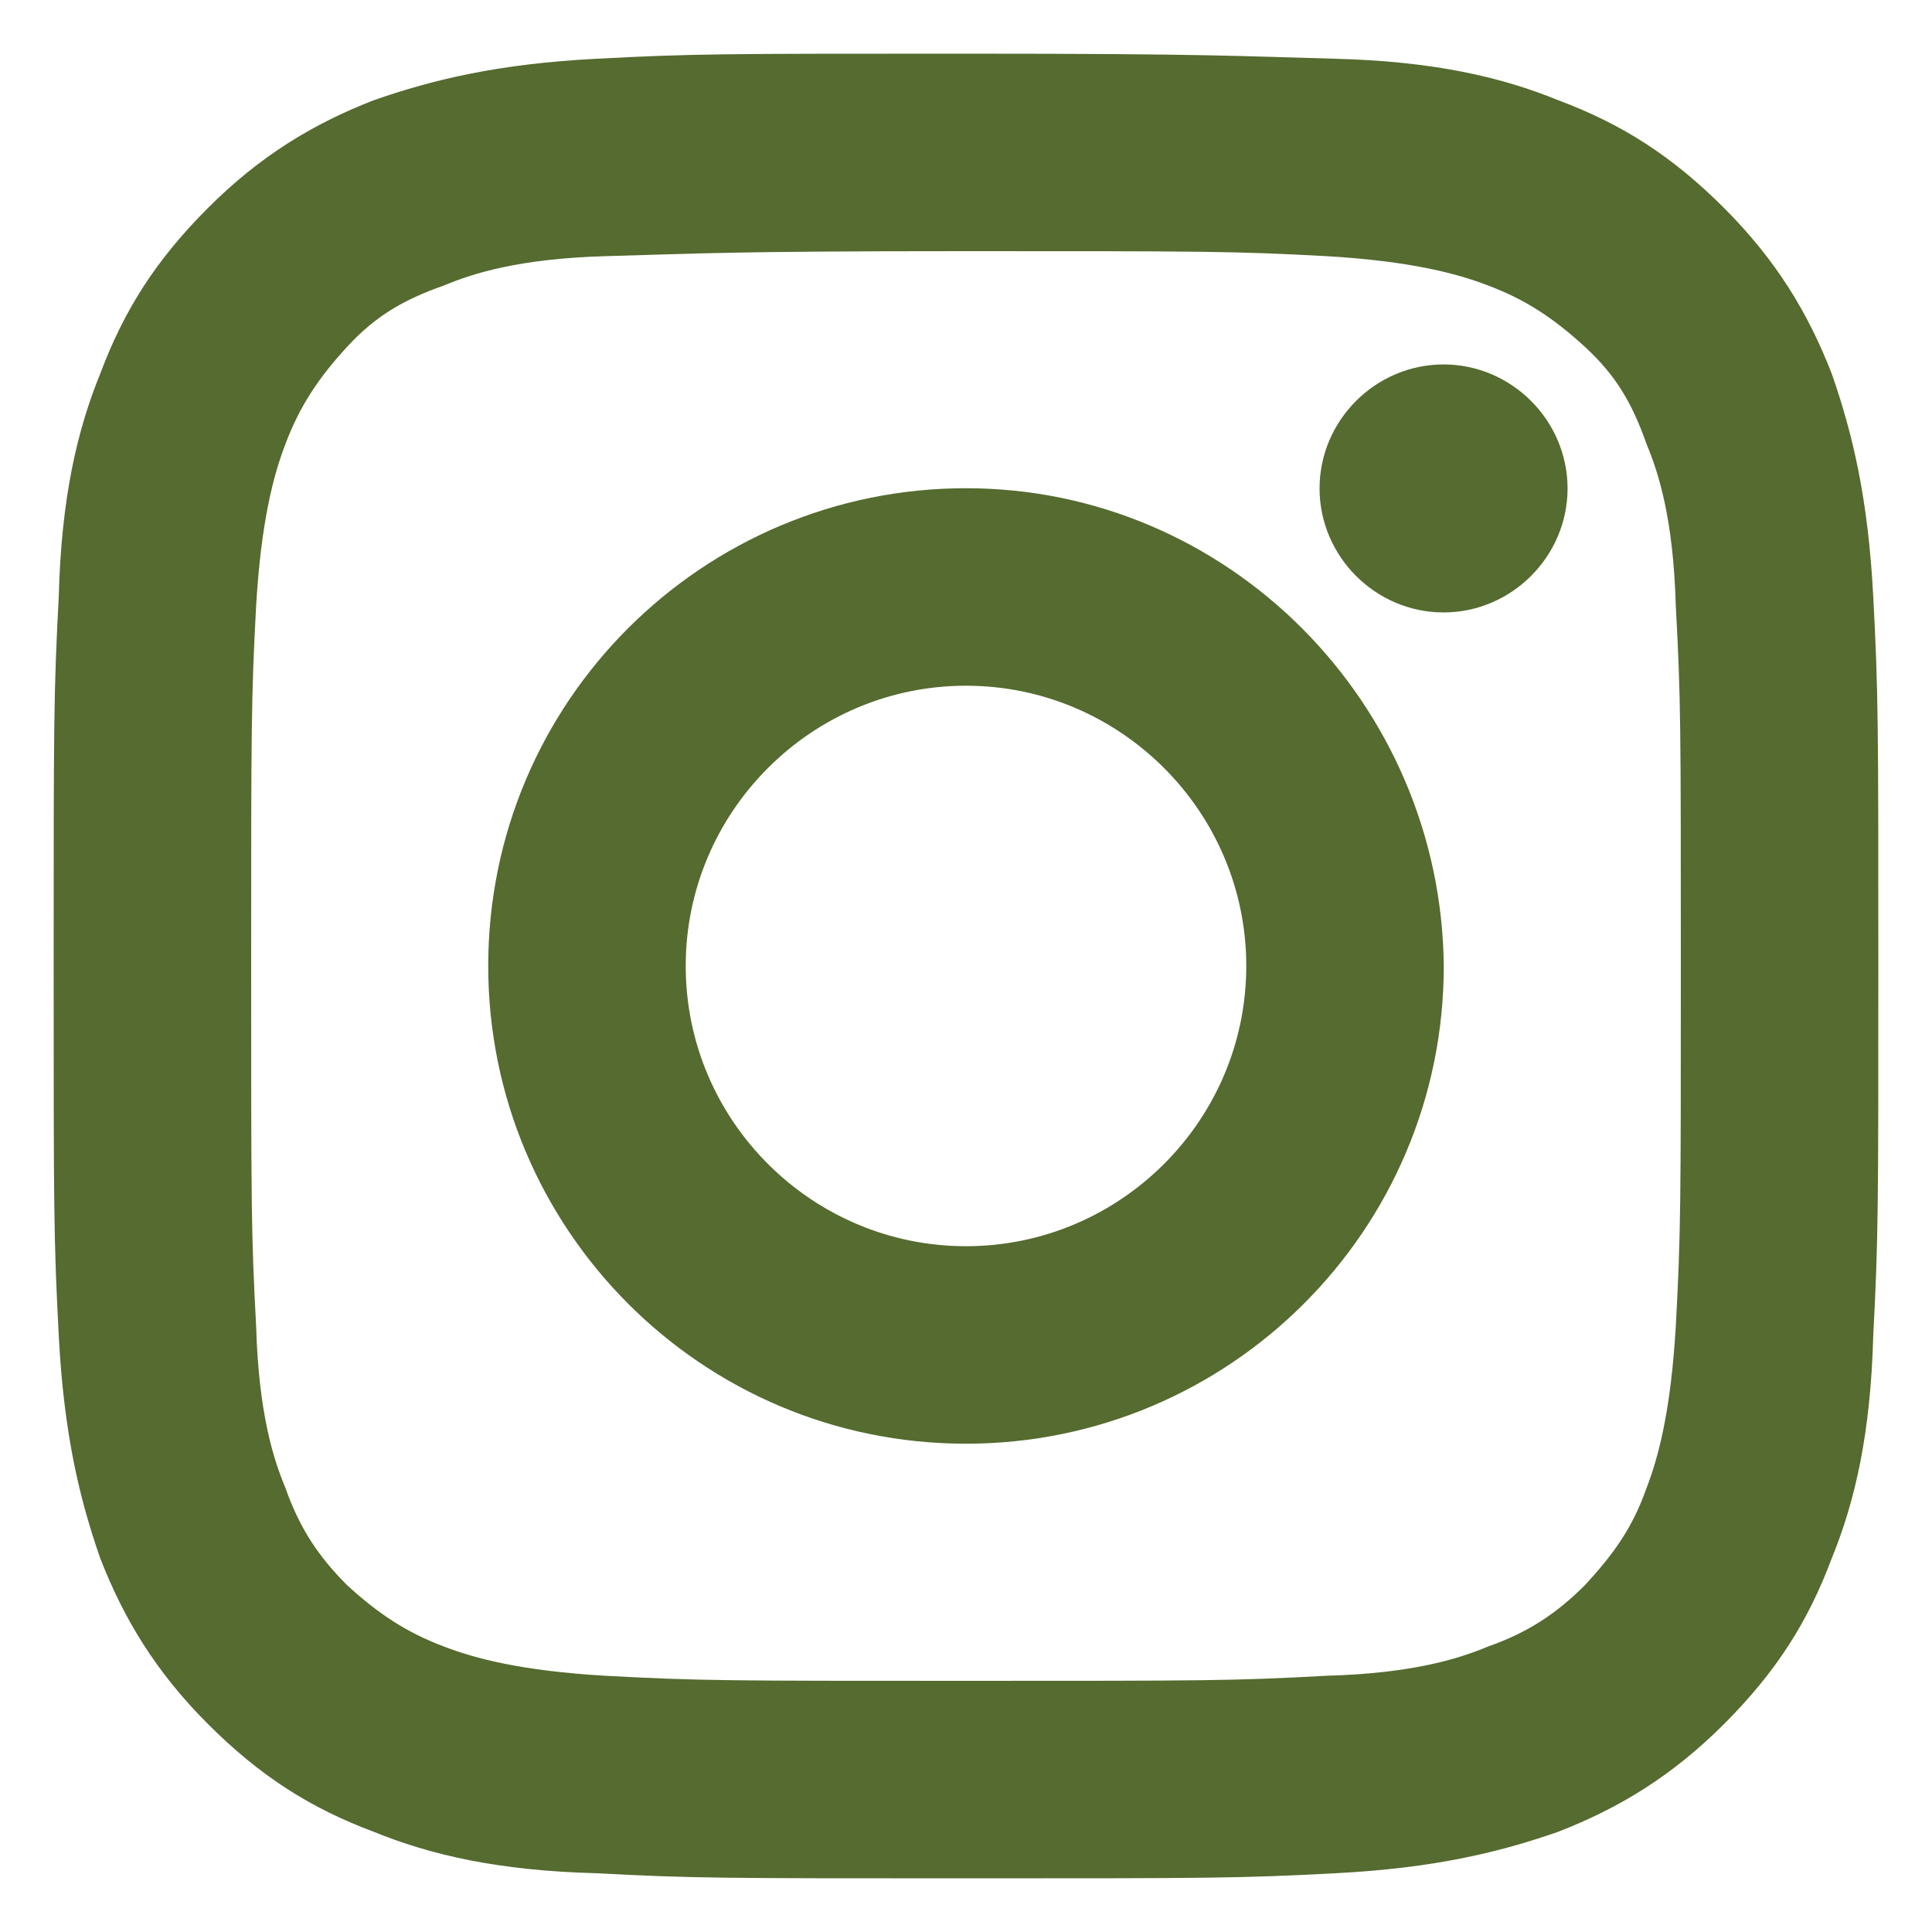
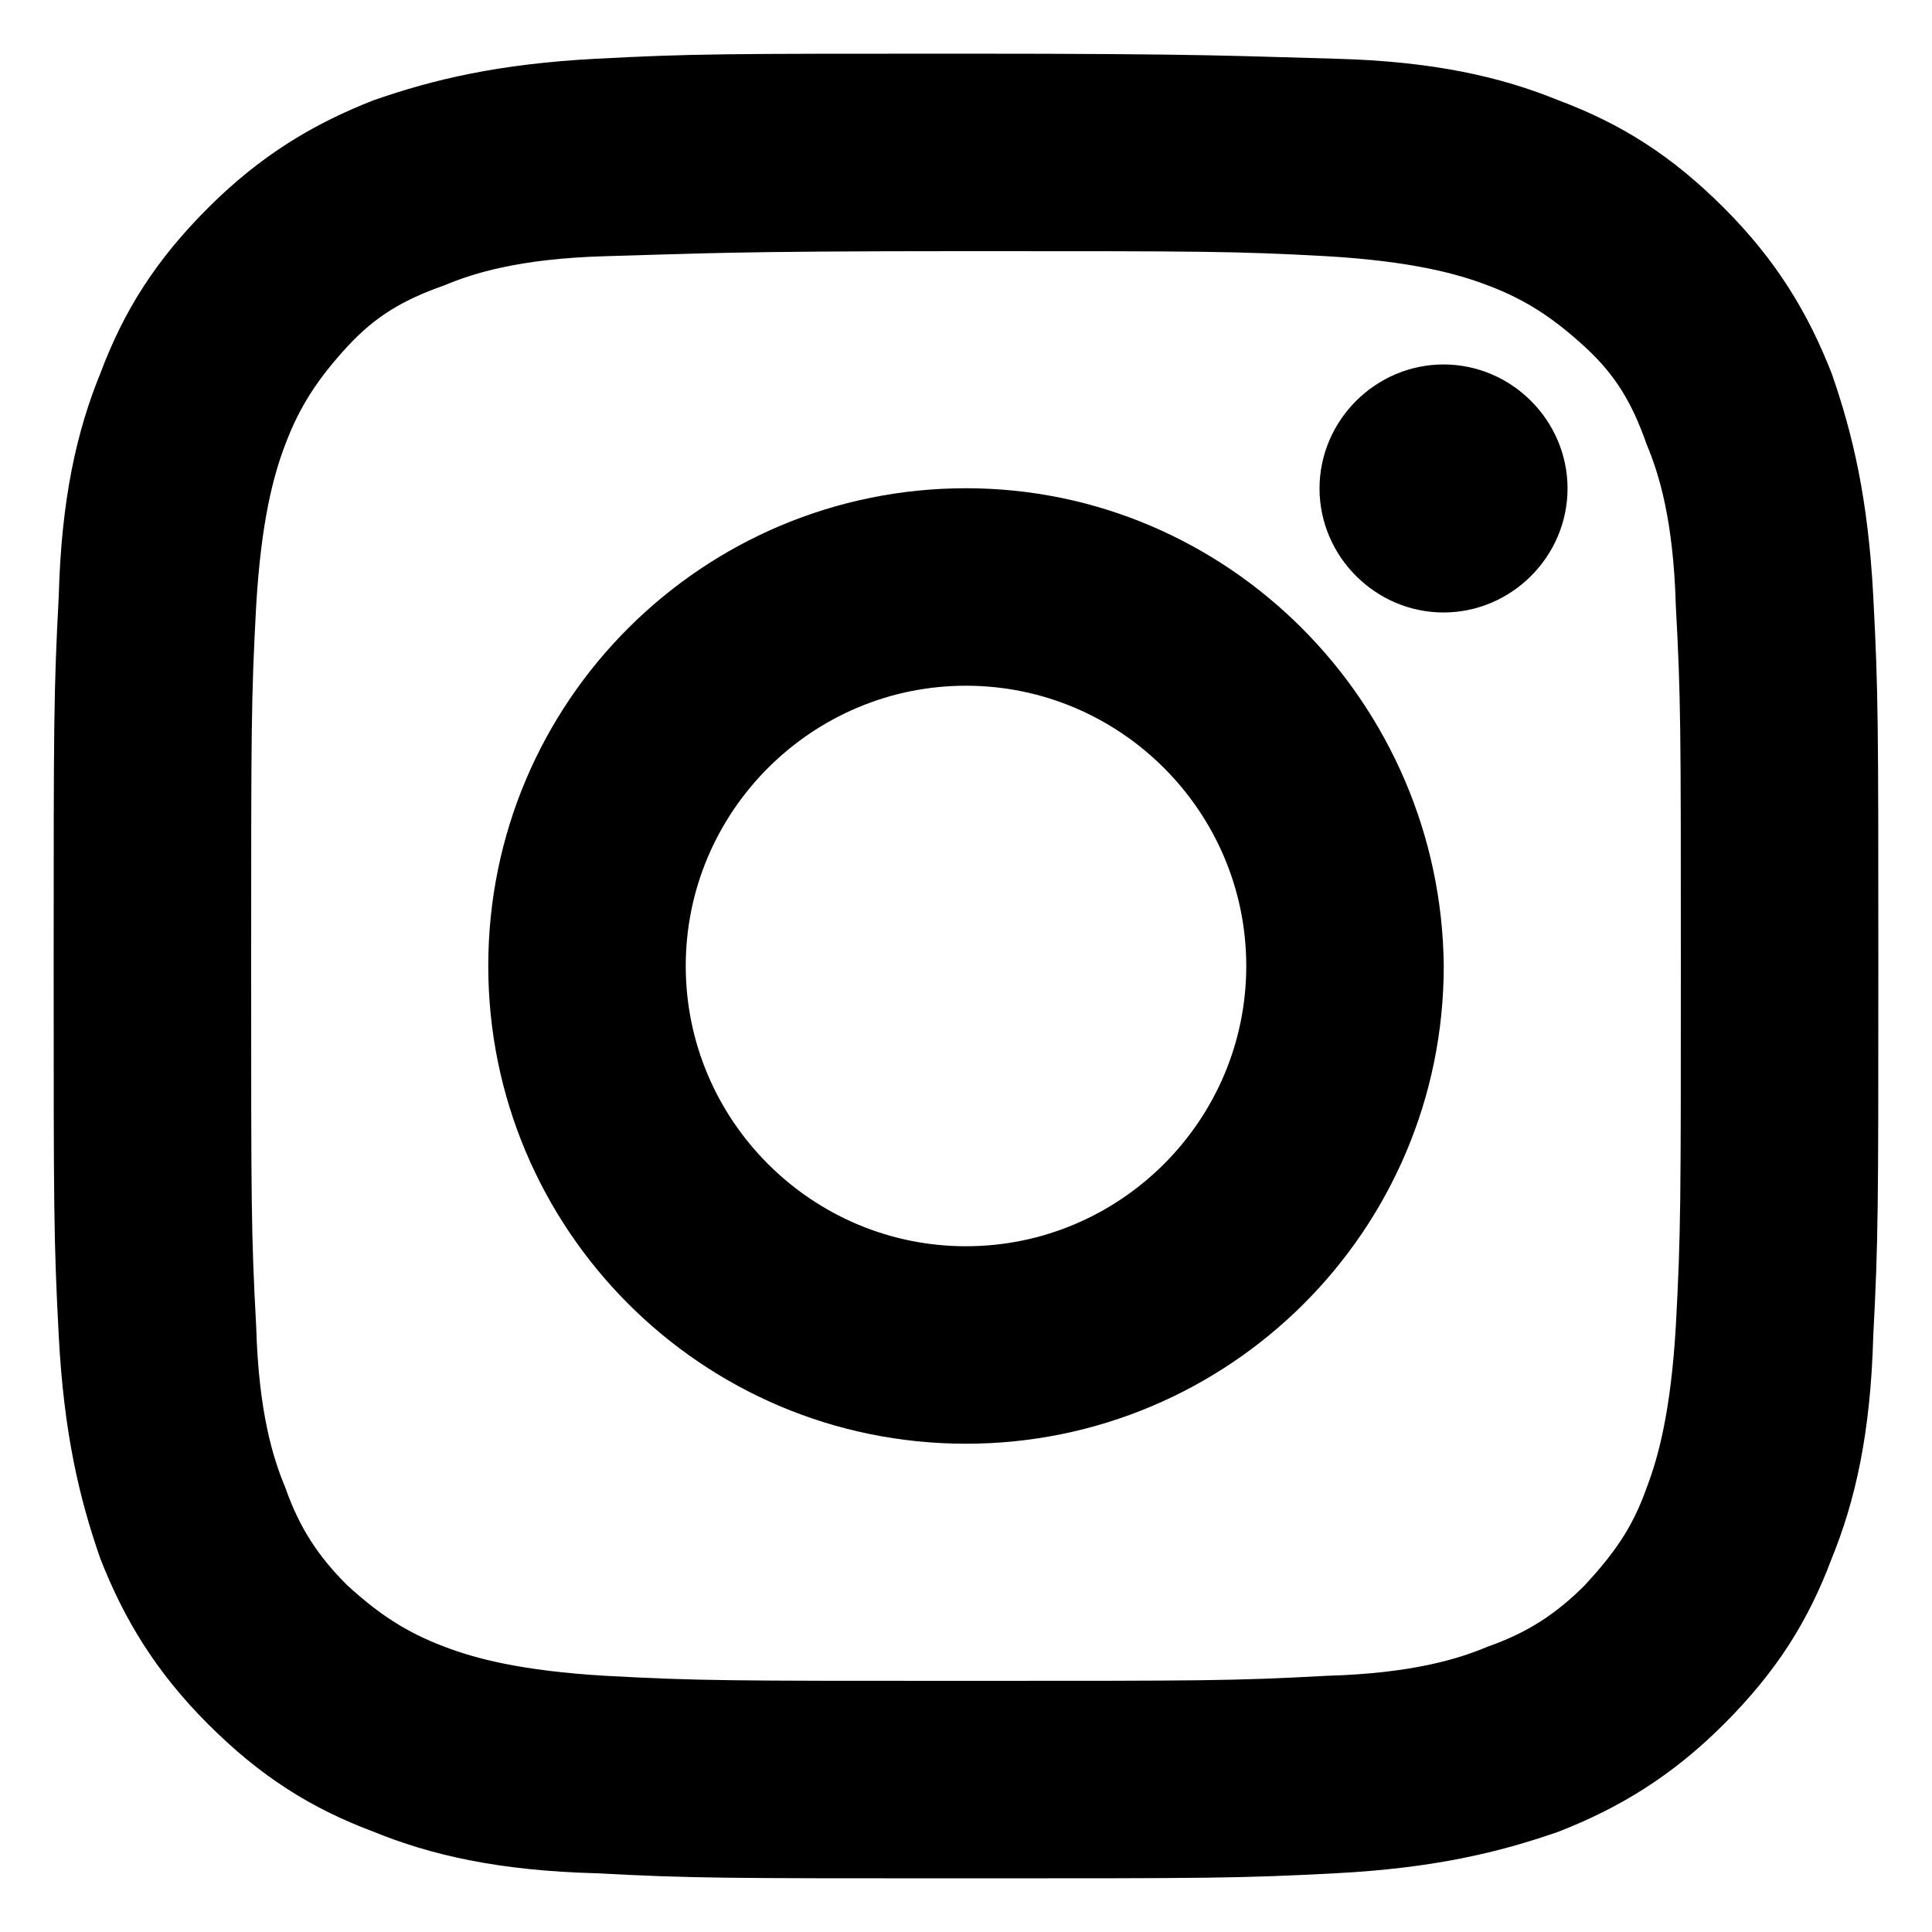
- <svg xmlns="http://www.w3.org/2000/svg" width="27" height="27" viewBox="0 0 27 27" fill="none">
-   <path d="M13.5 3.26C16.819 3.26 17.243 3.26 18.549 3.33C19.75 3.401 20.421 3.578 20.88 3.754C21.445 3.966 21.869 4.249 22.328 4.672C22.787 5.096 23.034 5.52 23.246 6.12C23.422 6.544 23.634 7.215 23.669 8.451C23.74 9.757 23.74 10.146 23.74 13.5C23.74 16.819 23.74 17.243 23.669 18.549C23.599 19.75 23.422 20.421 23.246 20.88C23.034 21.48 22.751 21.869 22.328 22.328C21.904 22.751 21.48 23.034 20.88 23.246C20.456 23.422 19.785 23.634 18.549 23.669C17.243 23.74 16.855 23.74 13.5 23.74C10.181 23.74 9.757 23.74 8.451 23.669C7.25 23.599 6.579 23.422 6.12 23.246C5.555 23.034 5.131 22.751 4.672 22.328C4.249 21.904 3.966 21.48 3.754 20.88C3.578 20.456 3.366 19.785 3.33 18.549C3.26 17.243 3.26 16.855 3.26 13.5C3.26 10.181 3.26 9.757 3.33 8.451C3.401 7.25 3.578 6.579 3.754 6.12C3.966 5.555 4.249 5.131 4.672 4.672C5.096 4.213 5.52 3.966 6.12 3.754C6.544 3.578 7.215 3.366 8.451 3.33C9.757 3.295 10.146 3.26 13.5 3.26ZM13.5 1C10.11 1 9.686 1 8.345 1.071C7.003 1.141 6.12 1.353 5.308 1.636C4.496 1.953 3.79 2.377 3.083 3.083C2.377 3.79 1.953 4.46 1.636 5.308C1.318 6.085 1.106 7.003 1.071 8.345C1 9.686 1 10.11 1 13.5C1 16.89 1 17.314 1.071 18.655C1.141 19.997 1.353 20.88 1.636 21.692C1.953 22.504 2.377 23.21 3.083 23.917C3.79 24.623 4.46 25.047 5.308 25.364C6.085 25.682 7.003 25.894 8.345 25.929C9.686 26 10.11 26 13.5 26C16.89 26 17.314 26 18.655 25.929C19.997 25.859 20.88 25.647 21.692 25.364C22.504 25.047 23.21 24.623 23.917 23.917C24.623 23.21 25.047 22.54 25.364 21.692C25.682 20.915 25.894 19.997 25.929 18.655C26 17.314 26 16.89 26 13.5C26 10.11 26 9.686 25.929 8.345C25.859 7.003 25.647 6.12 25.364 5.308C25.047 4.496 24.623 3.79 23.917 3.083C23.21 2.377 22.54 1.953 21.692 1.636C20.915 1.318 19.997 1.106 18.655 1.071C17.314 1.035 16.89 1 13.5 1Z" fill="#556B2F" stroke="#556B2F" stroke-width="0.5" />
-   <path d="M13.5 7.073C9.969 7.073 7.073 9.933 7.073 13.5C7.073 17.031 9.934 19.926 13.5 19.926C17.031 19.926 19.927 17.066 19.927 13.5C19.891 9.969 17.031 7.073 13.5 7.073ZM13.5 17.666C11.205 17.666 9.333 15.795 9.333 13.5C9.333 11.205 11.205 9.333 13.5 9.333C15.795 9.333 17.667 11.205 17.667 13.5C17.667 15.795 15.795 17.666 13.5 17.666Z" fill="#556B2F" stroke="#556B2F" stroke-width="0.5" />
-   <path d="M21.657 6.826C21.657 7.638 20.986 8.309 20.174 8.309C19.361 8.309 18.691 7.638 18.691 6.826C18.691 6.014 19.361 5.343 20.174 5.343C20.986 5.343 21.657 6.014 21.657 6.826Z" fill="#556B2F" stroke="#556B2F" stroke-width="0.5" />
+ <svg xmlns="http://www.w3.org/2000/svg" version="1.1" viewBox="0 0 1024 1024">
+   <g id="insta">
+ </g>
+   <path stroke-linejoin="miter" stroke-linecap="butt" stroke-miterlimit="4" stroke-width="18.963" stroke="#000" fill="#000" d="M512 123.634c125.884 0 141.953 0 191.503 2.679 45.534 2.678 70.978 9.375 88.386 16.070 21.428 8.035 37.497 18.749 54.909 34.819 17.408 16.070 26.783 32.141 34.82 54.908 6.694 16.070 14.73 41.514 16.069 88.386 2.678 49.55 2.678 64.282 2.678 191.505 0 125.884 0 141.953-2.678 191.503-2.678 45.534-9.375 70.978-16.069 88.386-8.037 22.767-18.751 37.497-34.82 54.909-16.069 16.069-32.142 26.783-54.909 34.82-16.069 6.694-41.514 14.73-88.386 16.069-49.55 2.678-64.281 2.678-191.503 2.678-125.884 0-141.955 0-191.505-2.678-45.533-2.678-70.977-9.375-88.386-16.069-21.427-8.037-37.498-18.751-54.907-34.82-16.070-16.073-26.784-32.142-34.819-54.909-6.696-16.069-14.731-41.514-16.070-88.386-2.678-49.55-2.678-64.281-2.678-191.503 0-125.884 0-141.955 2.678-191.505 2.678-45.533 9.375-70.977 16.070-88.386 8.035-21.427 18.749-37.498 34.819-54.908s32.141-26.783 54.907-34.819c16.070-6.696 41.514-14.731 88.386-16.070 49.55-1.339 64.282-2.679 191.505-2.679zM512 37.926c-128.561 0-144.633 0-195.522 2.679s-84.369 10.713-115.171 21.427c-30.801 12.053-57.585 28.123-84.369 54.907s-42.854 52.229-54.907 84.37c-12.053 29.462-20.088 64.281-21.427 115.17-2.679 50.889-2.678 66.961-2.678 195.522s0 144.634 2.678 195.523c2.678 50.889 10.713 84.366 21.427 115.17 12.053 30.8 28.123 57.583 54.907 84.37 26.784 26.783 52.229 42.853 84.369 54.905 29.462 12.053 64.281 20.089 115.171 21.428 50.889 2.678 66.961 2.678 195.522 2.678s144.634 0 195.523-2.678c50.889-2.678 84.366-10.714 115.17-21.428 30.8-12.053 57.587-28.122 84.37-54.905 26.783-26.787 42.853-52.232 54.905-84.37 12.053-29.465 20.089-64.281 21.428-115.17 2.678-50.889 2.678-66.962 2.678-195.523s0-144.633-2.678-195.522c-2.678-50.889-10.714-84.369-21.428-115.17-12.053-30.801-28.122-57.586-54.905-84.37s-52.232-42.854-84.37-54.907c-29.465-12.053-64.281-20.087-115.17-21.427s-66.962-2.679-195.523-2.679z" />
+   <path stroke-linejoin="miter" stroke-linecap="butt" stroke-miterlimit="4" stroke-width="18.963" stroke="#000" fill="#000" d="M512 268.259c-133.918 0-243.731 108.474-243.731 243.733 0 133.92 108.475 243.731 243.731 243.731 133.92 0 243.735-108.472 243.735-243.731-1.339-133.92-109.815-243.733-243.735-243.733zM512 670.018c-87.048 0-158.023-70.978-158.023-158.026s70.976-158.025 158.023-158.025c87.048 0 158.026 70.978 158.026 158.025s-70.978 158.026-158.026 158.026z" />
+   <path stroke-linejoin="miter" stroke-linecap="butt" stroke-miterlimit="4" stroke-width="18.963" stroke="#000" fill="#000" d="M821.35 258.895c0 30.801-25.445 56.246-56.248 56.246-30.8 0-56.244-25.445-56.244-56.246s25.445-56.246 56.244-56.246c30.803 0 56.248 25.445 56.248 56.246z" />
</svg>
